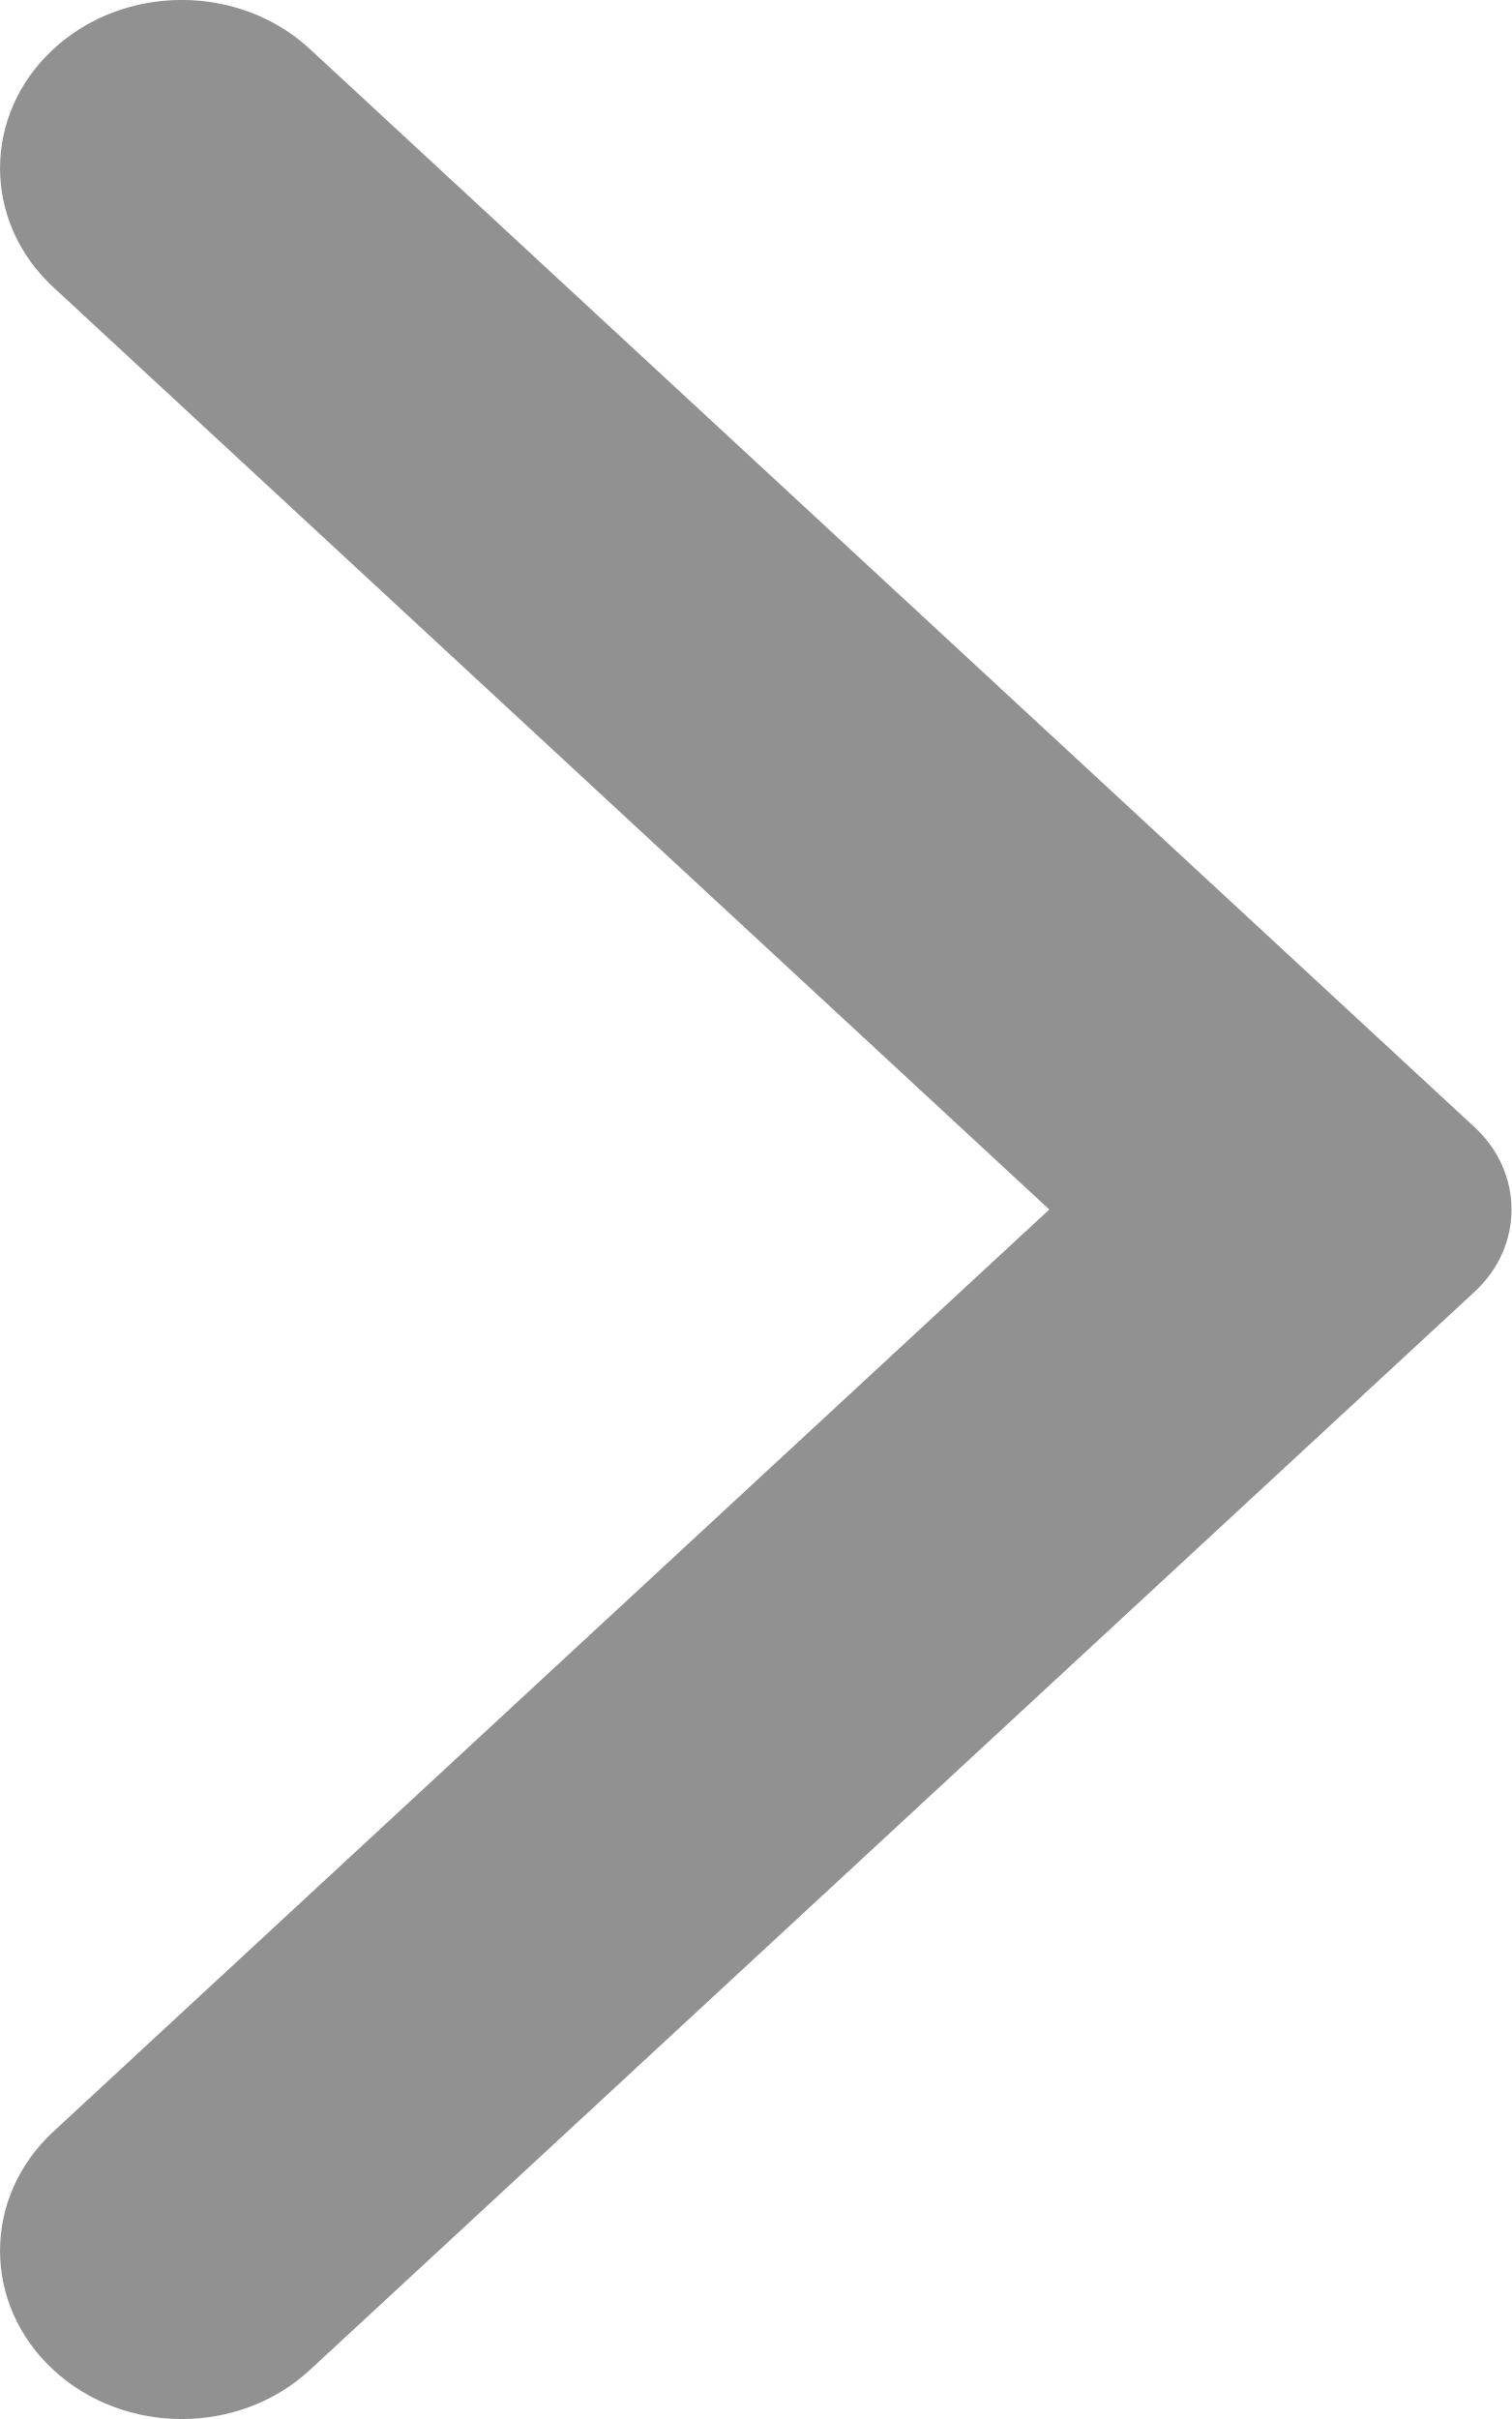
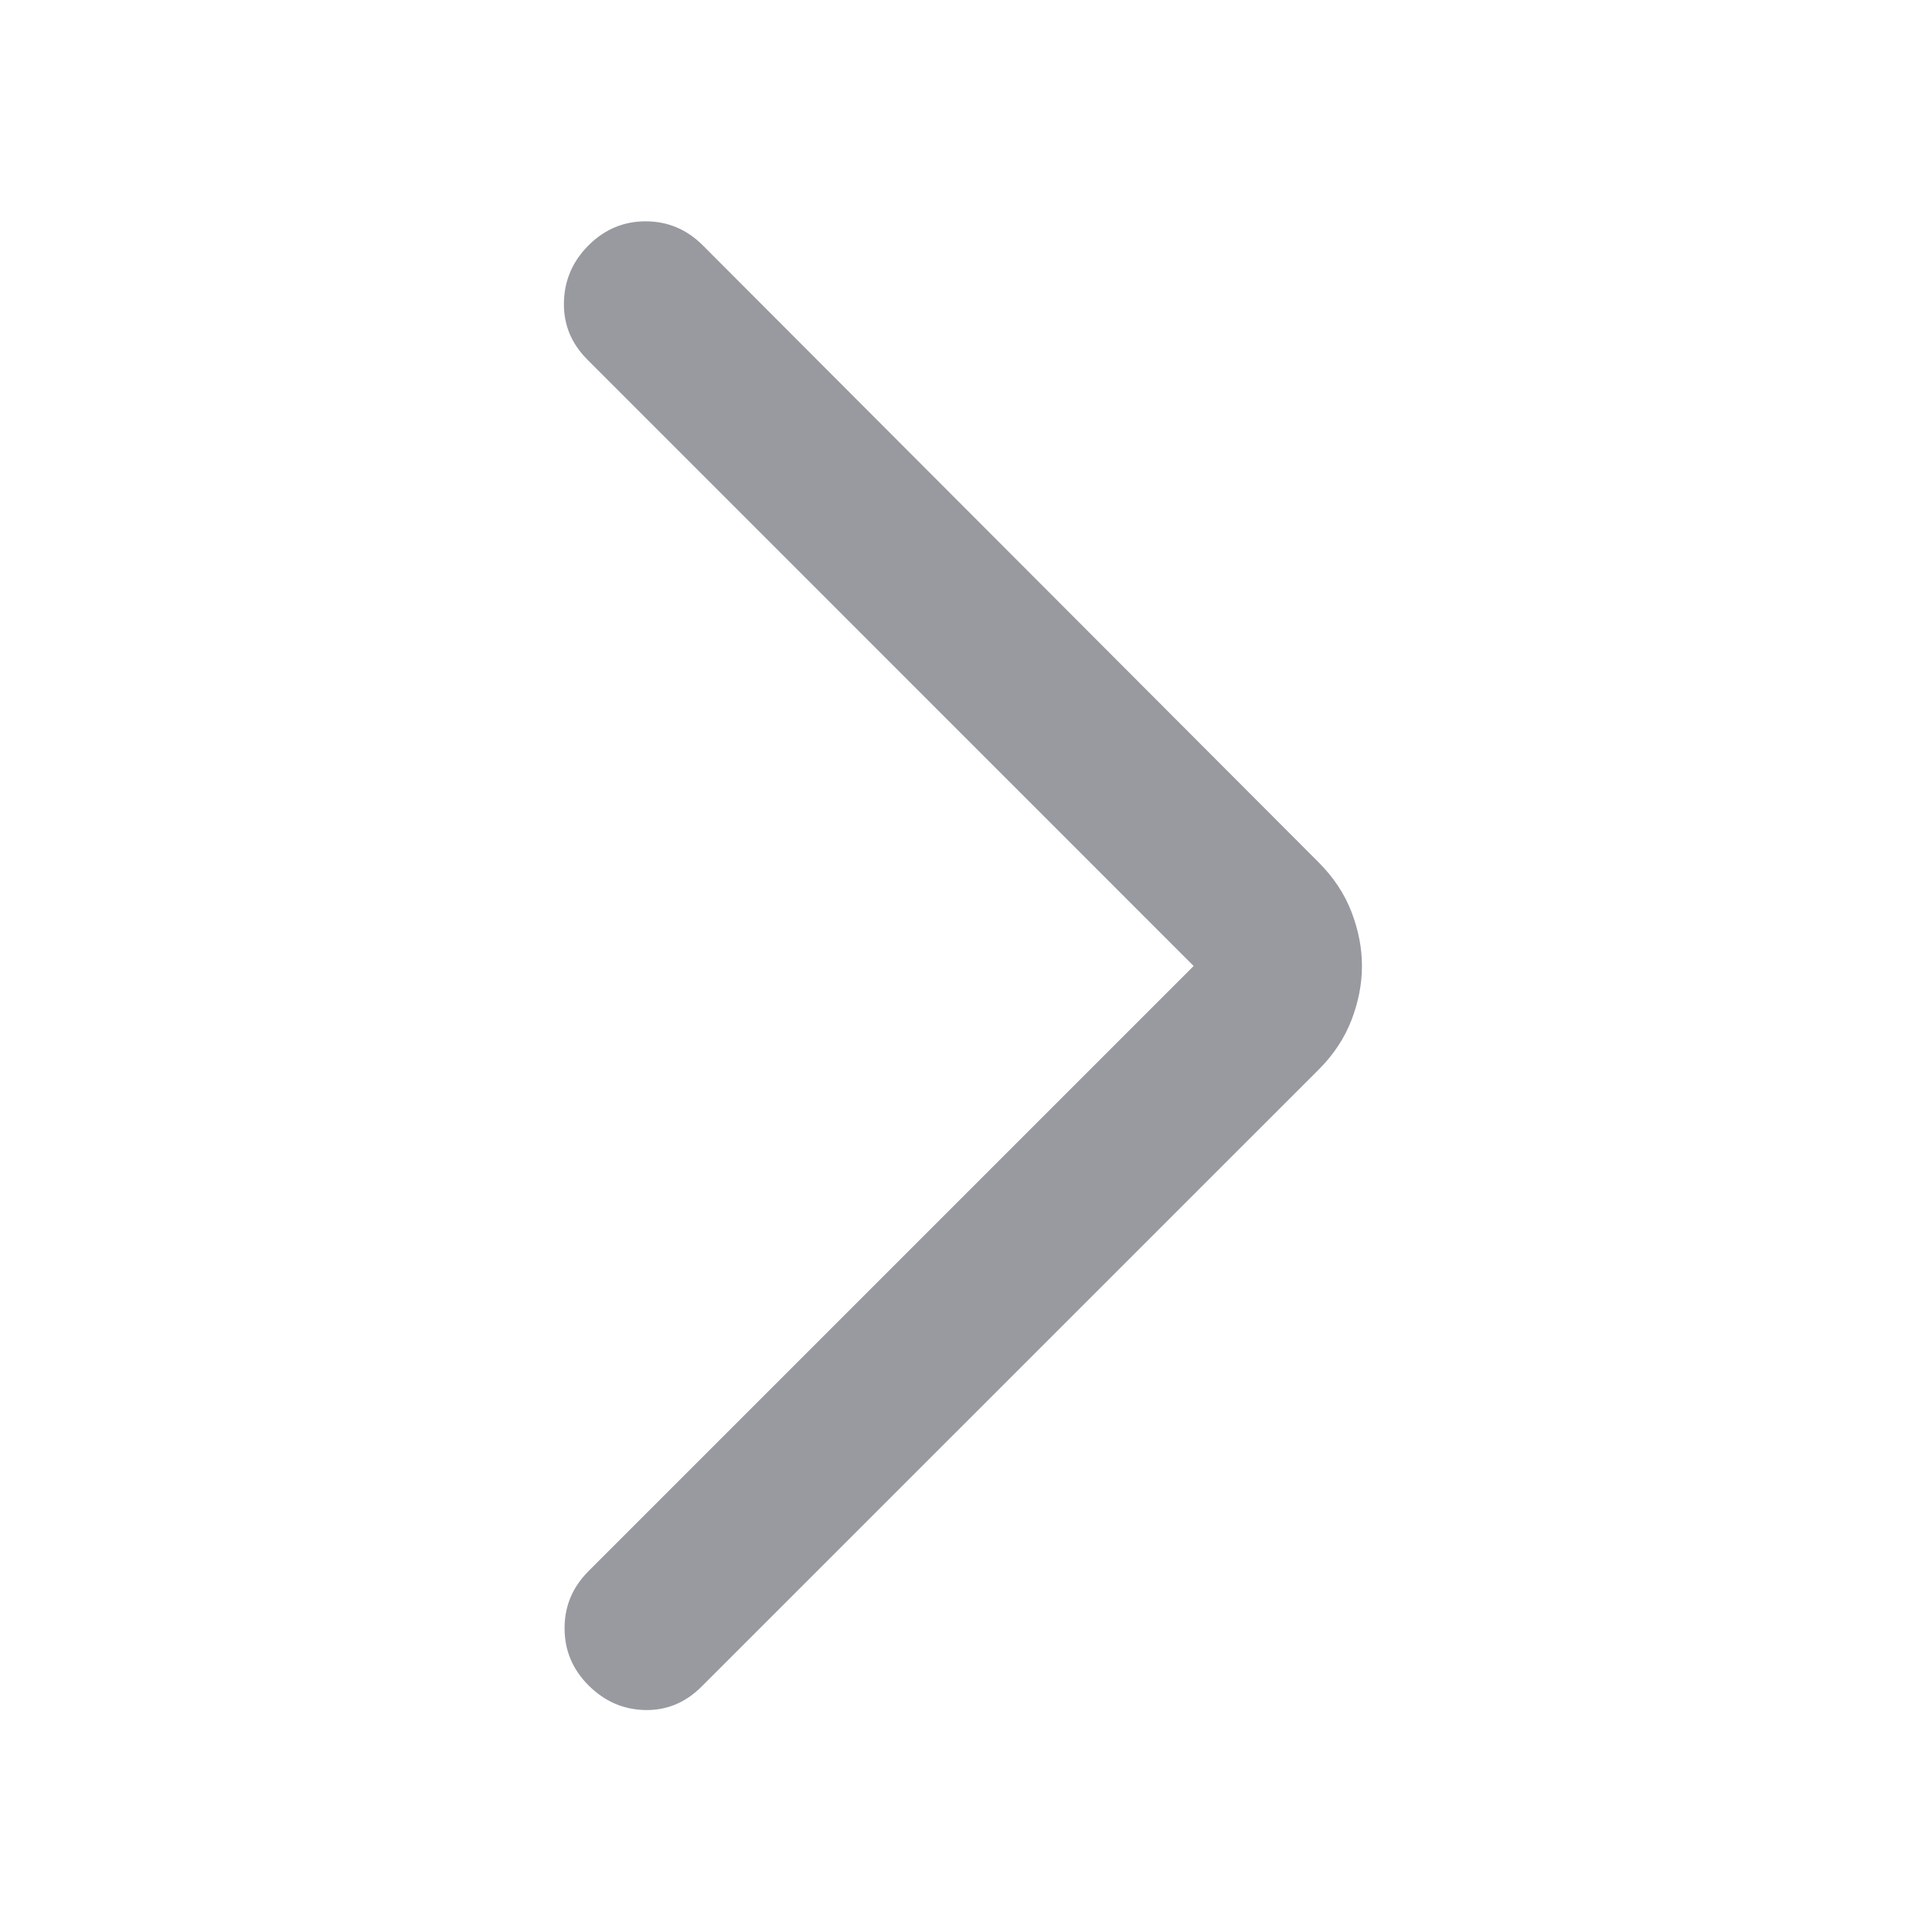
- <svg xmlns="http://www.w3.org/2000/svg" width="7.5" height="12" viewBox="0 0 10 16" fill="none">
-   <path fill-rule="evenodd" clip-rule="evenodd" d="M2.052 15.674L9.757 8.543C10.081 8.243 10.081 7.758 9.757 7.457L2.052 0.326C1.584 -0.109 0.821 -0.109 0.352 0.326C-0.117 0.76 -0.117 1.465 0.352 1.899L6.942 8L0.352 14.1C-0.117 14.535 -0.117 15.24 0.352 15.674C0.821 16.109 1.584 16.109 2.052 15.674Z" fill="#919191" />
+ <svg xmlns="http://www.w3.org/2000/svg" width="18" height="18" viewBox="0 0 18 18" fill="none">
+   <mask id="mask0_3391_32845" style="mask-type:alpha" maskUnits="userSpaceOnUse" x="0" y="0" width="18" height="18">
+     <rect width="18" height="18" fill="#D9D9D9" />
+   </mask>
+   <g mask="url(#mask0_3391_32845)">
+     <path d="M11.121 9L5.472 3.35C5.323 3.201 5.25 3.024 5.254 2.818C5.258 2.613 5.334 2.435 5.483 2.286C5.632 2.137 5.81 2.062 6.015 2.062C6.221 2.062 6.399 2.137 6.548 2.286L12.29 8.039C12.425 8.175 12.526 8.327 12.591 8.495C12.656 8.664 12.689 8.832 12.689 9C12.689 9.168 12.656 9.336 12.591 9.505C12.526 9.673 12.425 9.825 12.29 9.961L6.536 15.714C6.387 15.863 6.212 15.936 6.01 15.932C5.808 15.928 5.632 15.851 5.483 15.702C5.334 15.553 5.26 15.376 5.26 15.17C5.26 14.964 5.334 14.787 5.483 14.638L11.121 9Z" fill="#989AA0" />
+   </g>
</svg>
